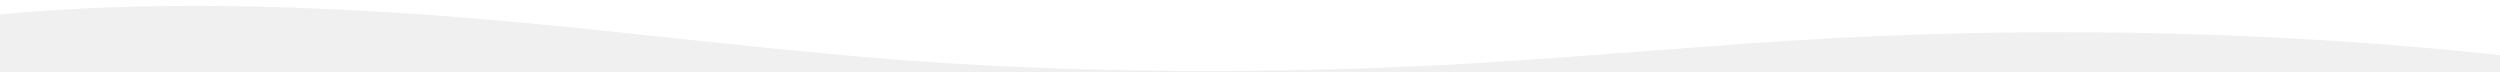
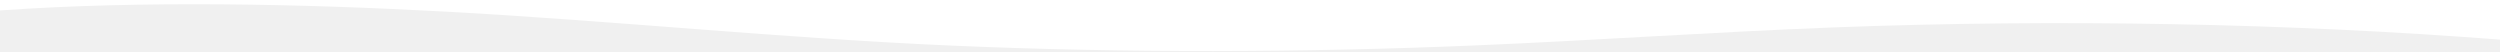
- <svg xmlns="http://www.w3.org/2000/svg" width="1725" height="49" viewBox="0 0 1725 49" fill="none">
-   <path d="M308.65 11.245C422.395 19.866 541.757 36.835 656.87 43.792C775.325 50.969 898.877 50.551 1017.52 43.631C1100.81 38.776 1181.68 30.772 1265.2 26.306C1420.4 18.101 1580.45 22.265 1728 38.346L1728 0L-0 0V10.016C97.646 0.447 207.778 3.597 308.65 11.245Z" fill="white" />
+ <svg xmlns="http://www.w3.org/2000/svg" width="2400" height="49" viewBox="0 0 2400 49" fill="none">
+   <g clip-path="url(#clip0_2_18)">
+     <path d="M429.426 11.245C587.68 19.866 753.749 36.835 913.906 43.792C1078.71 50.969 1250.61 50.551 1415.68 43.631C1531.56 38.776 1644.08 30.772 1760.28 26.306C1976.21 18.101 2198.89 22.265 2404.17 38.346V0H-0V10.016C135.856 0.447 289.082 3.597 429.426 11.245Z" fill="white" />
+   </g>
+   <defs>
+     <clipPath id="clip0_2_18">
+       <rect width="2400" height="49" fill="white" />
+     </clipPath>
+   </defs>
</svg>
